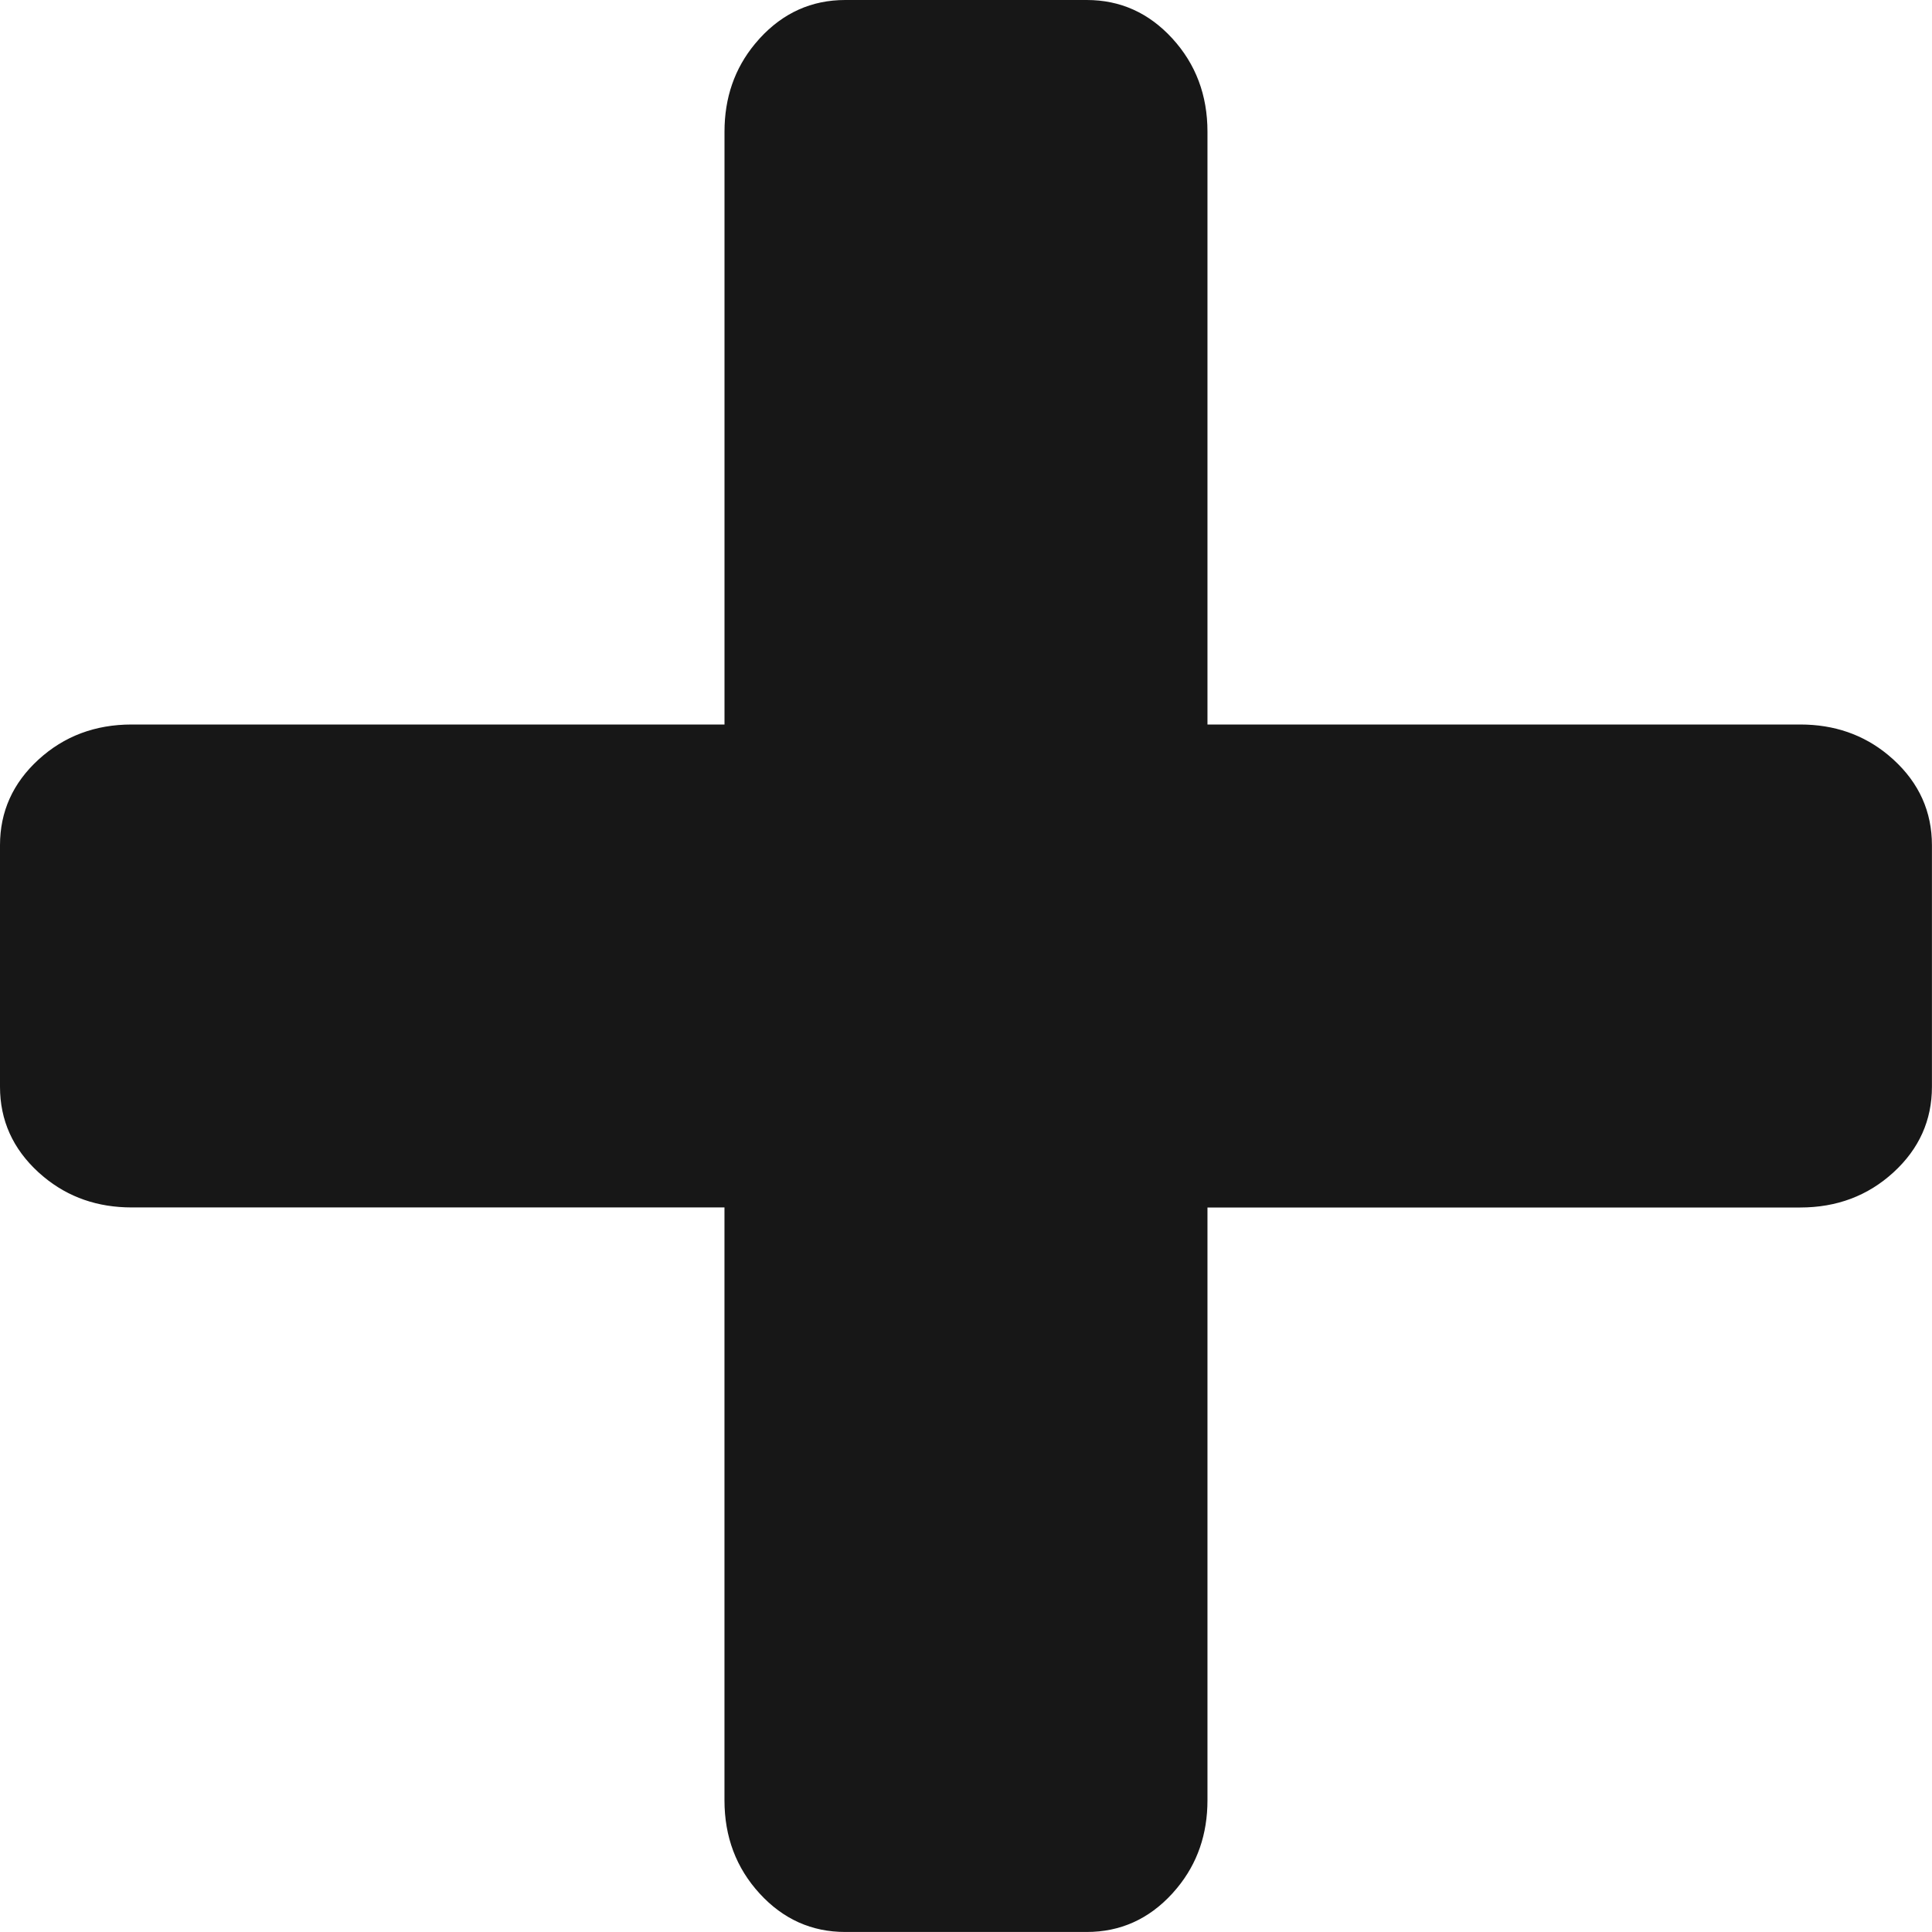
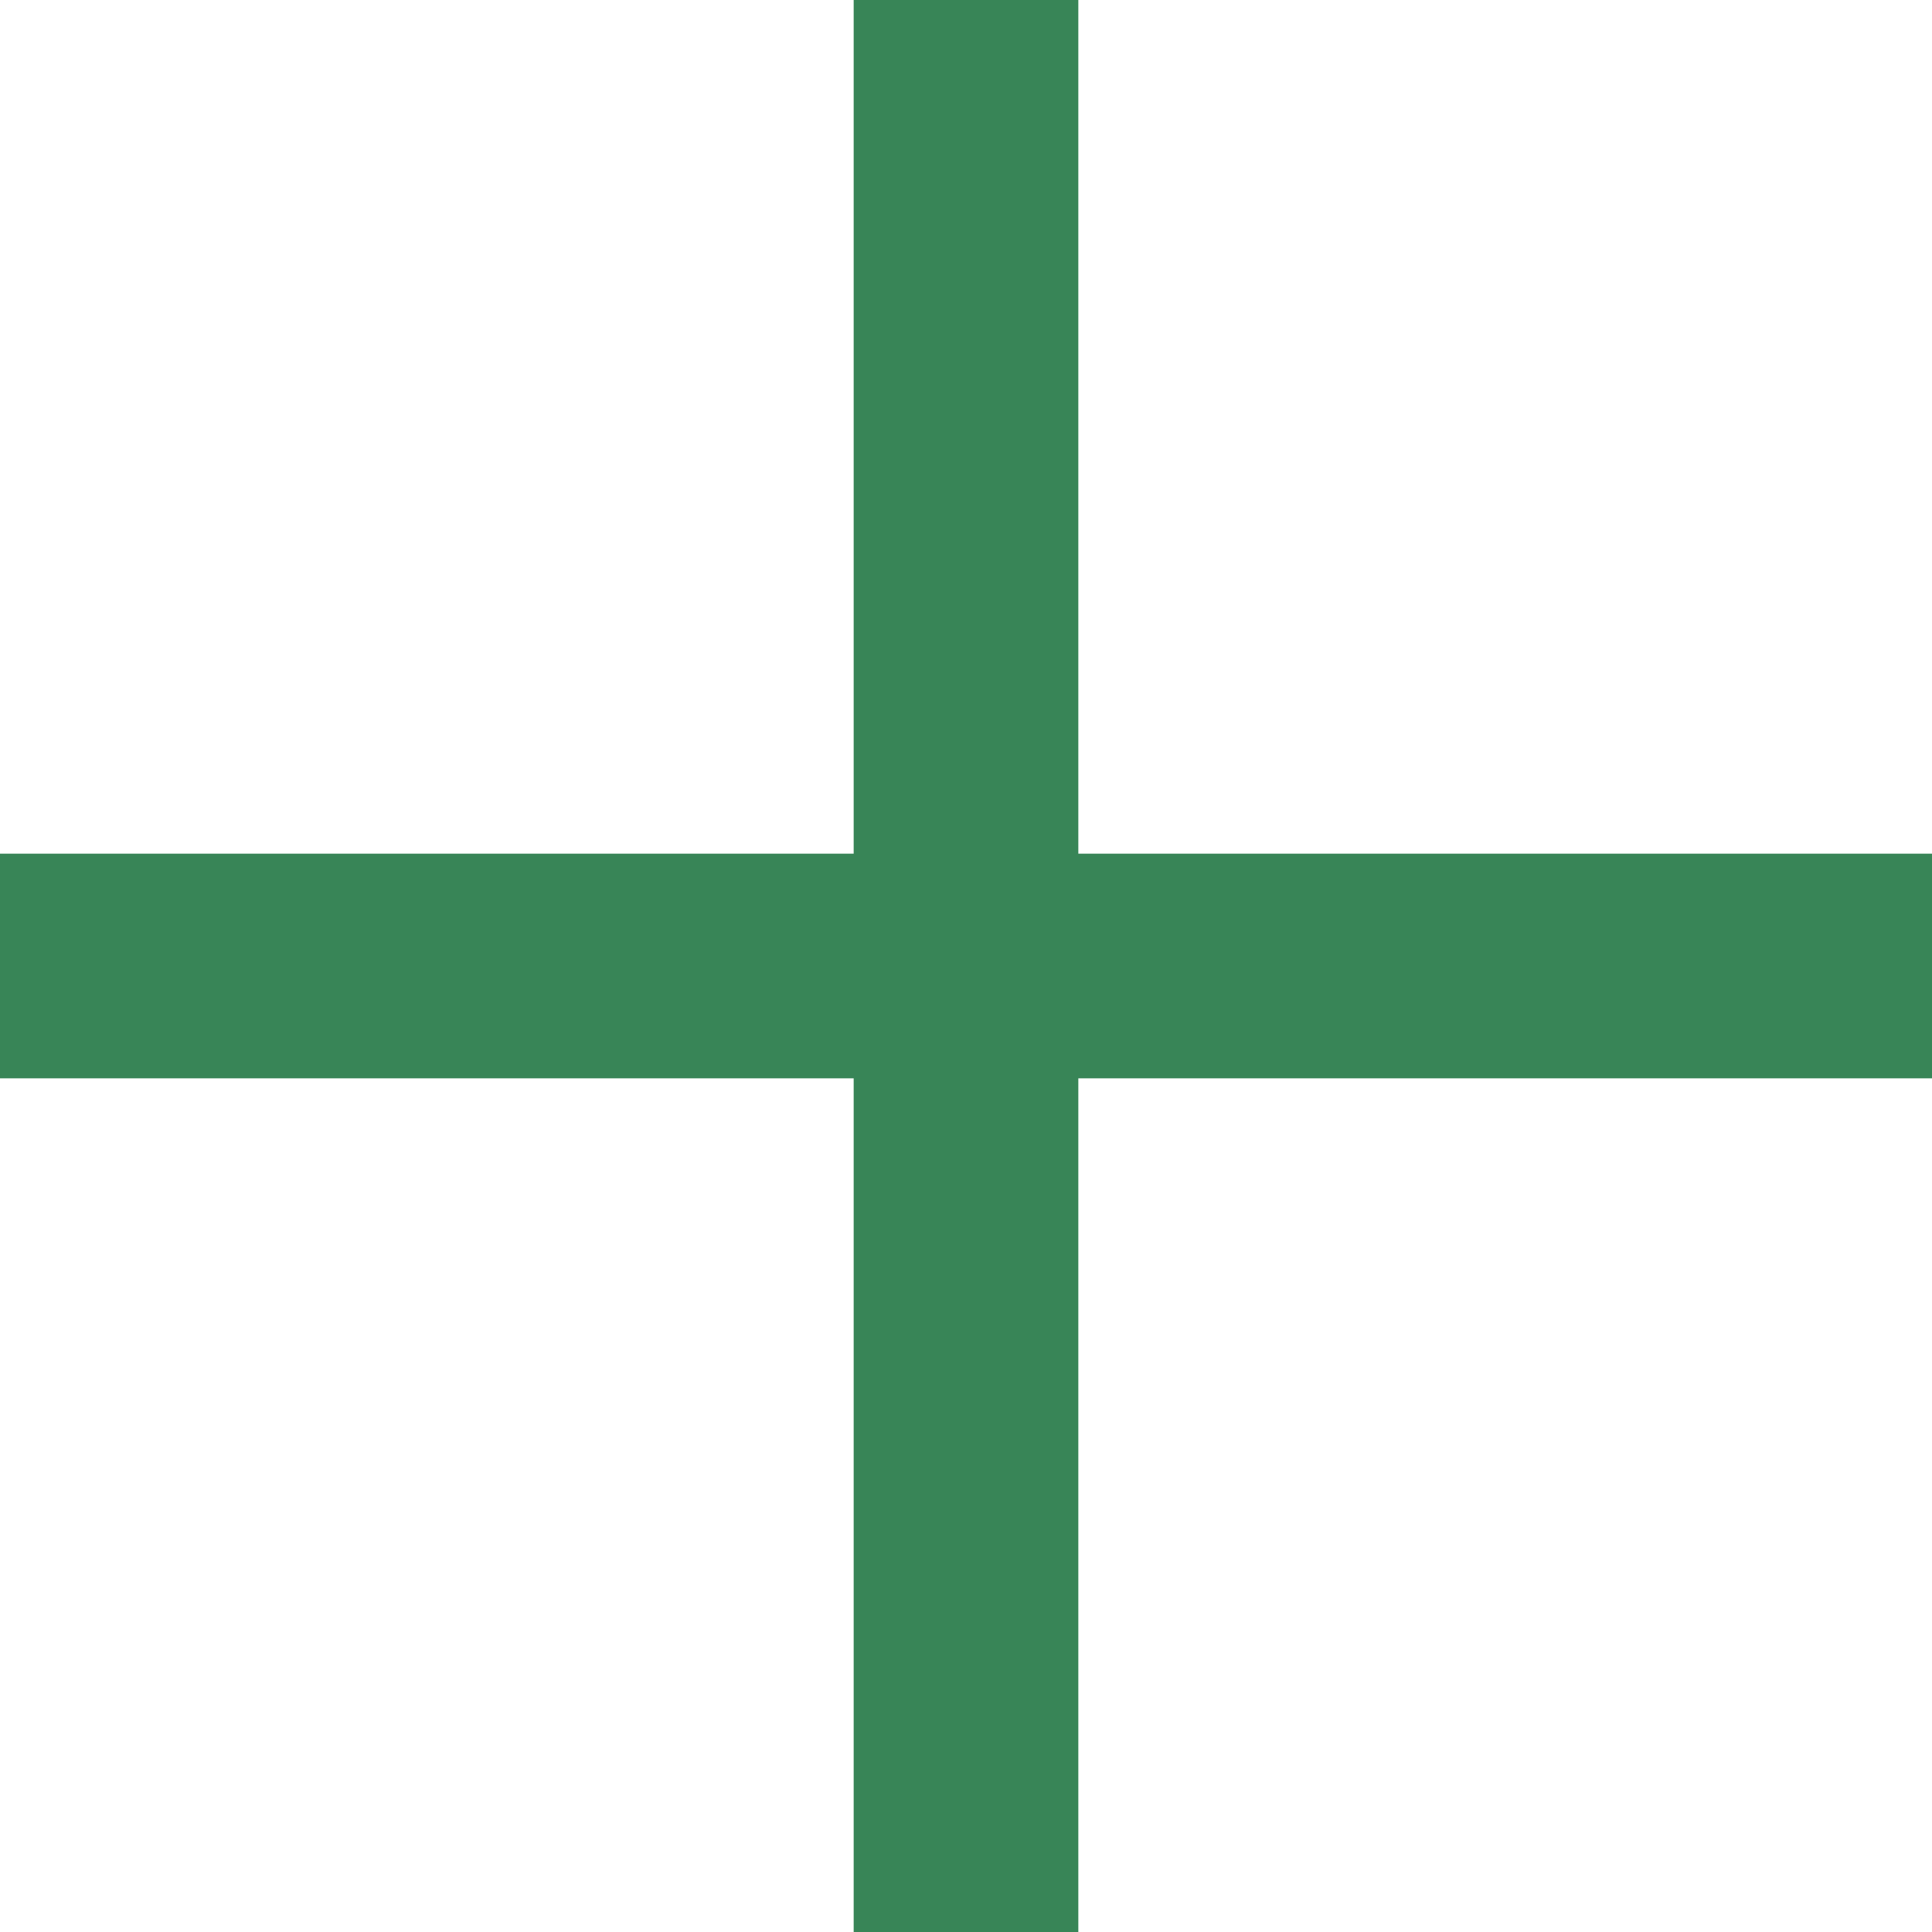
- <svg xmlns="http://www.w3.org/2000/svg" width="64" height="64" viewBox="0 0 64 64">
-   <path fill="#171717" fill-rule="evenodd" d="M36 0c1.111 0 2.056.425 2.833 1.272.778.849 1.166 1.88 1.166 3.091V24h19.636c1.125 0 2.095.335 2.907 1.006l.184.16c.849.778 1.272 1.723 1.272 2.834v8c0 1.112-.425 2.057-1.272 2.834-.849.778-1.88 1.166-3.091 1.166H39.999v19.636c0 1.125-.335 2.094-1.006 2.906l-.16.185c-.778.848-1.722 1.272-2.833 1.272h-8.001c-1.111 0-2.056-.424-2.834-1.272-.778-.849-1.166-1.88-1.166-3.09V39.998H4.363c-1.125 0-2.094-.335-2.906-1.006l-.185-.16C.424 38.054 0 37.11 0 36v-8.001c0-1.111.424-2.056 1.272-2.834C2.121 24.387 3.152 24 4.363 24H24V4.363c0-1.125.335-2.094 1.006-2.906l.16-.185C25.944.423 26.889 0 28 0z" />
+ <svg xmlns="http://www.w3.org/2000/svg" width="128px" height="128px" viewBox="0 0 128 128" version="1.1">
+   <g id="Artboard" stroke="none" stroke-width="1" fill="none" fill-rule="evenodd">
+     <polygon id="p" fill="#388557" fill-rule="nonzero" points="71.442 128 71.442 71.442 128 71.442 128 56.558 71.442 56.558 71.442 0 56.558 0 56.558 56.558 0 56.558 0 71.442 56.558 71.442 56.558 128" />
+   </g>
</svg>
